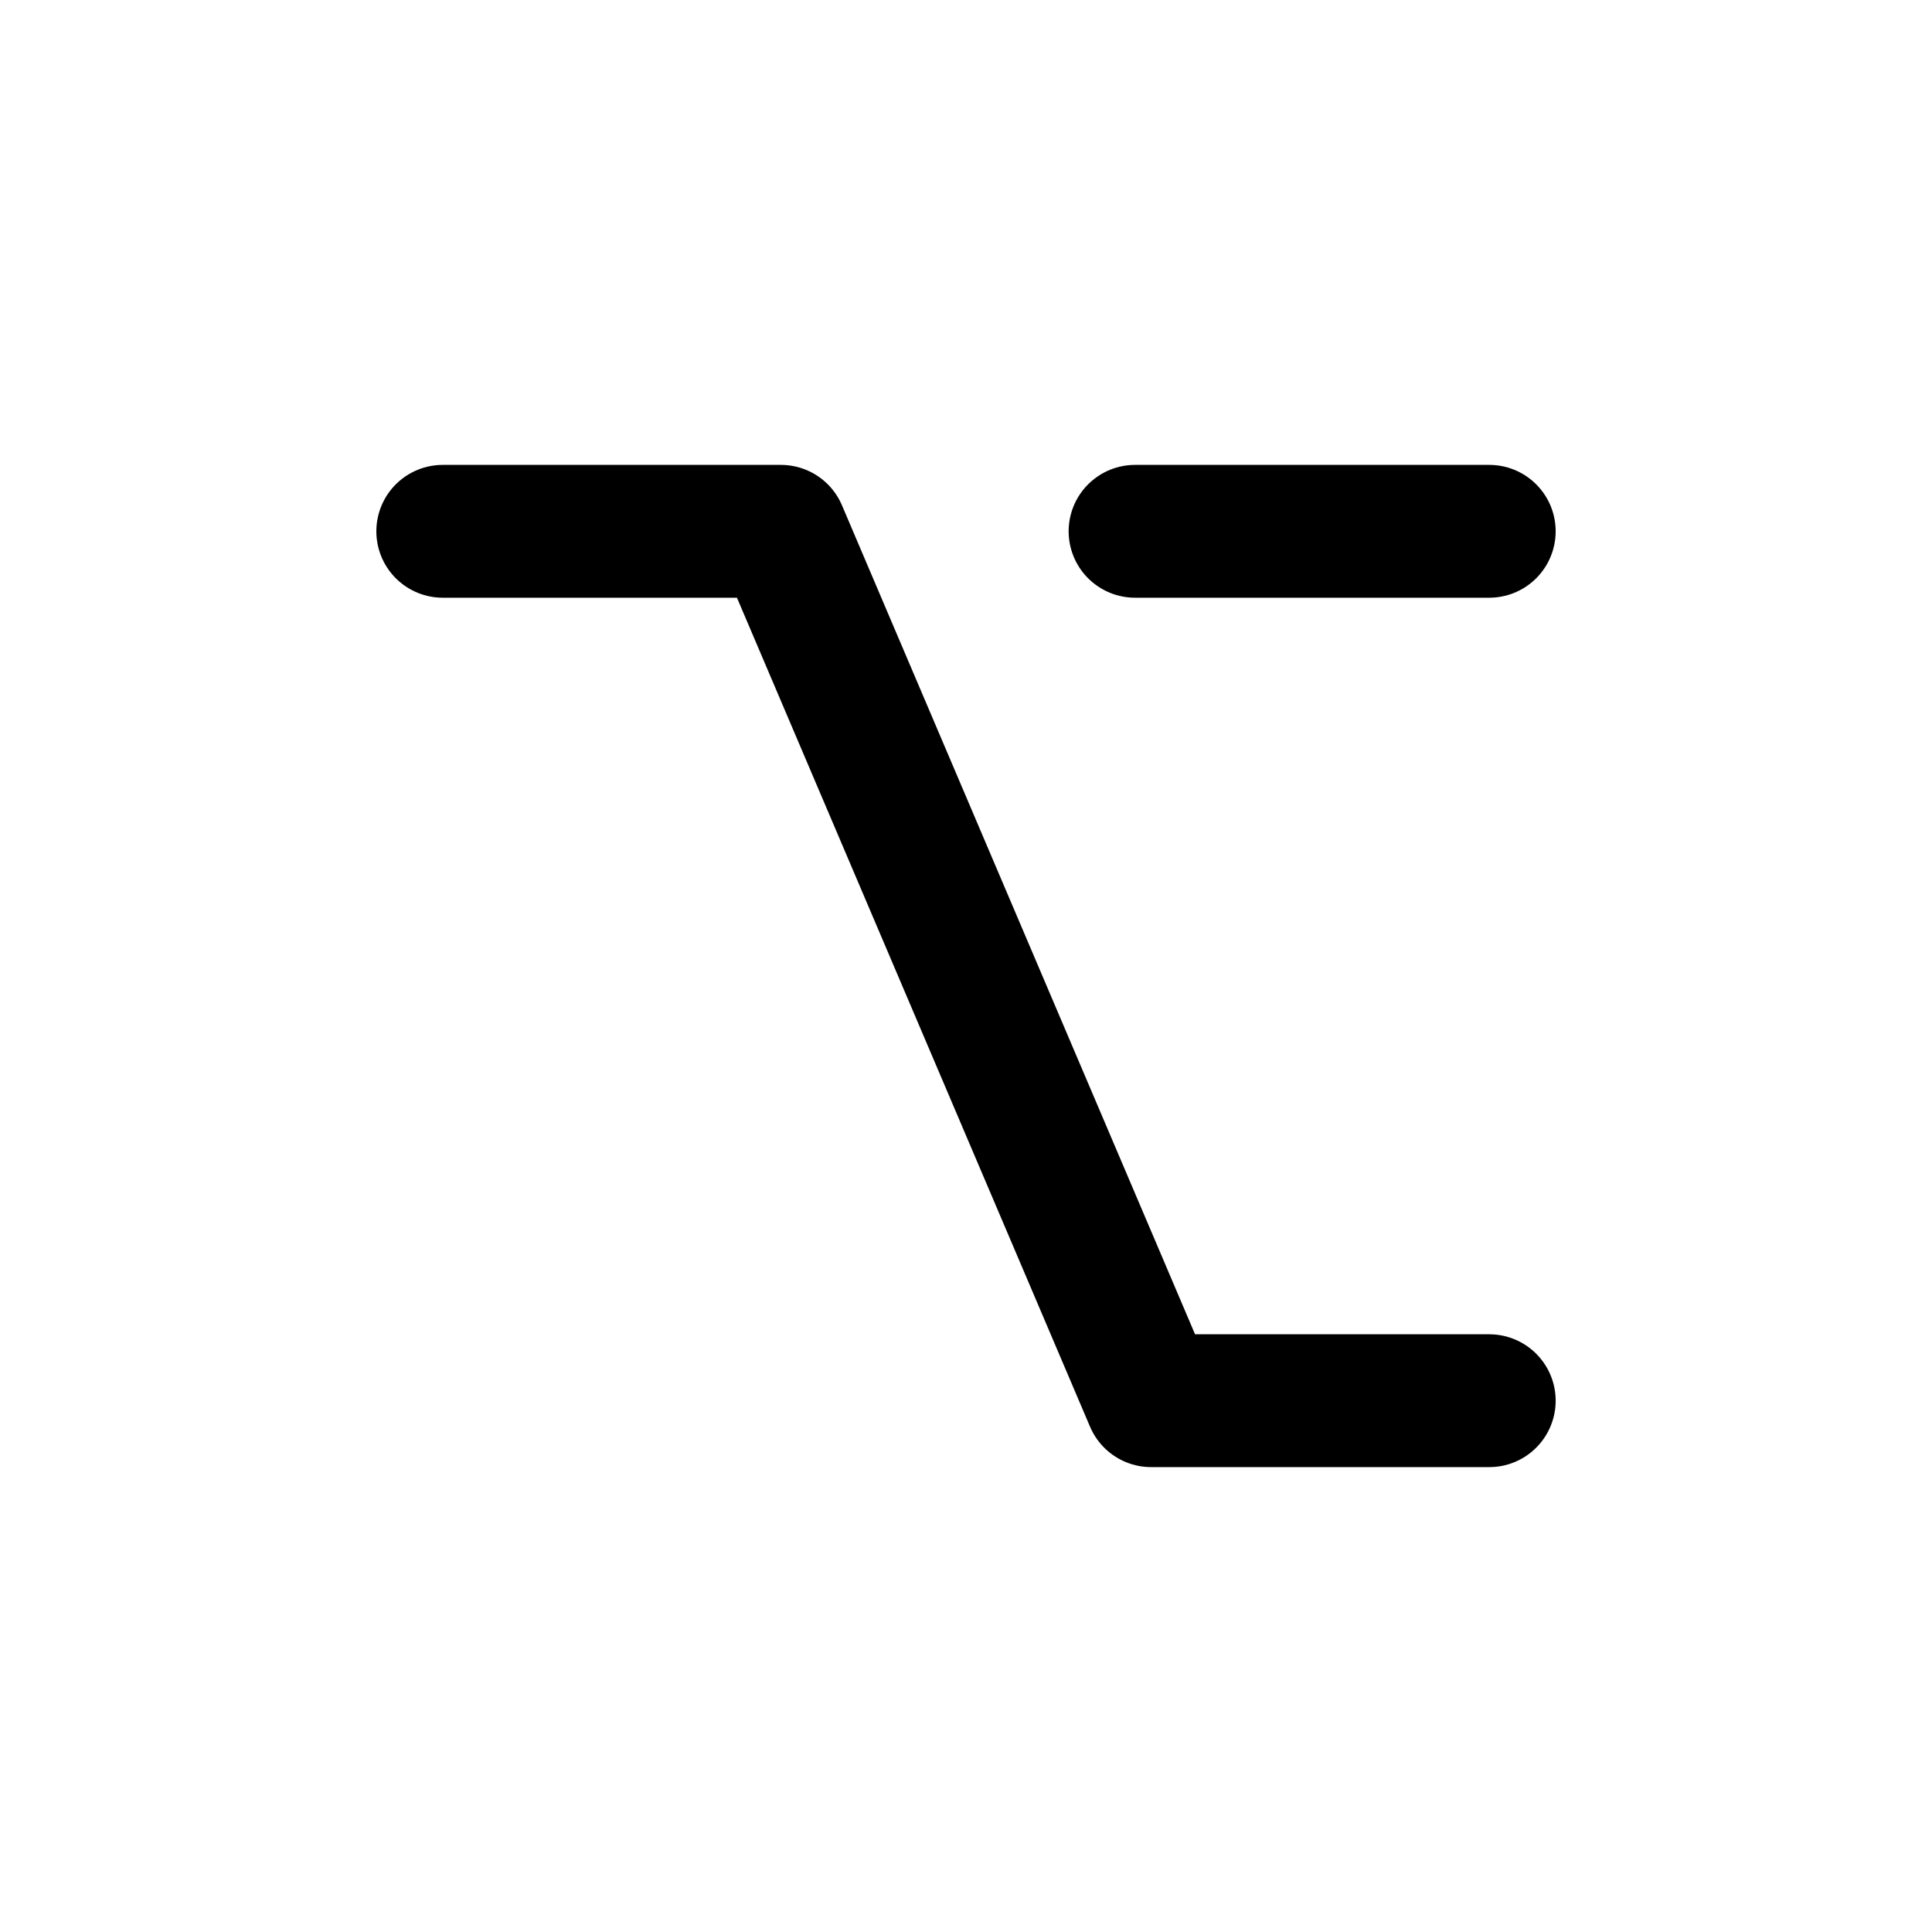
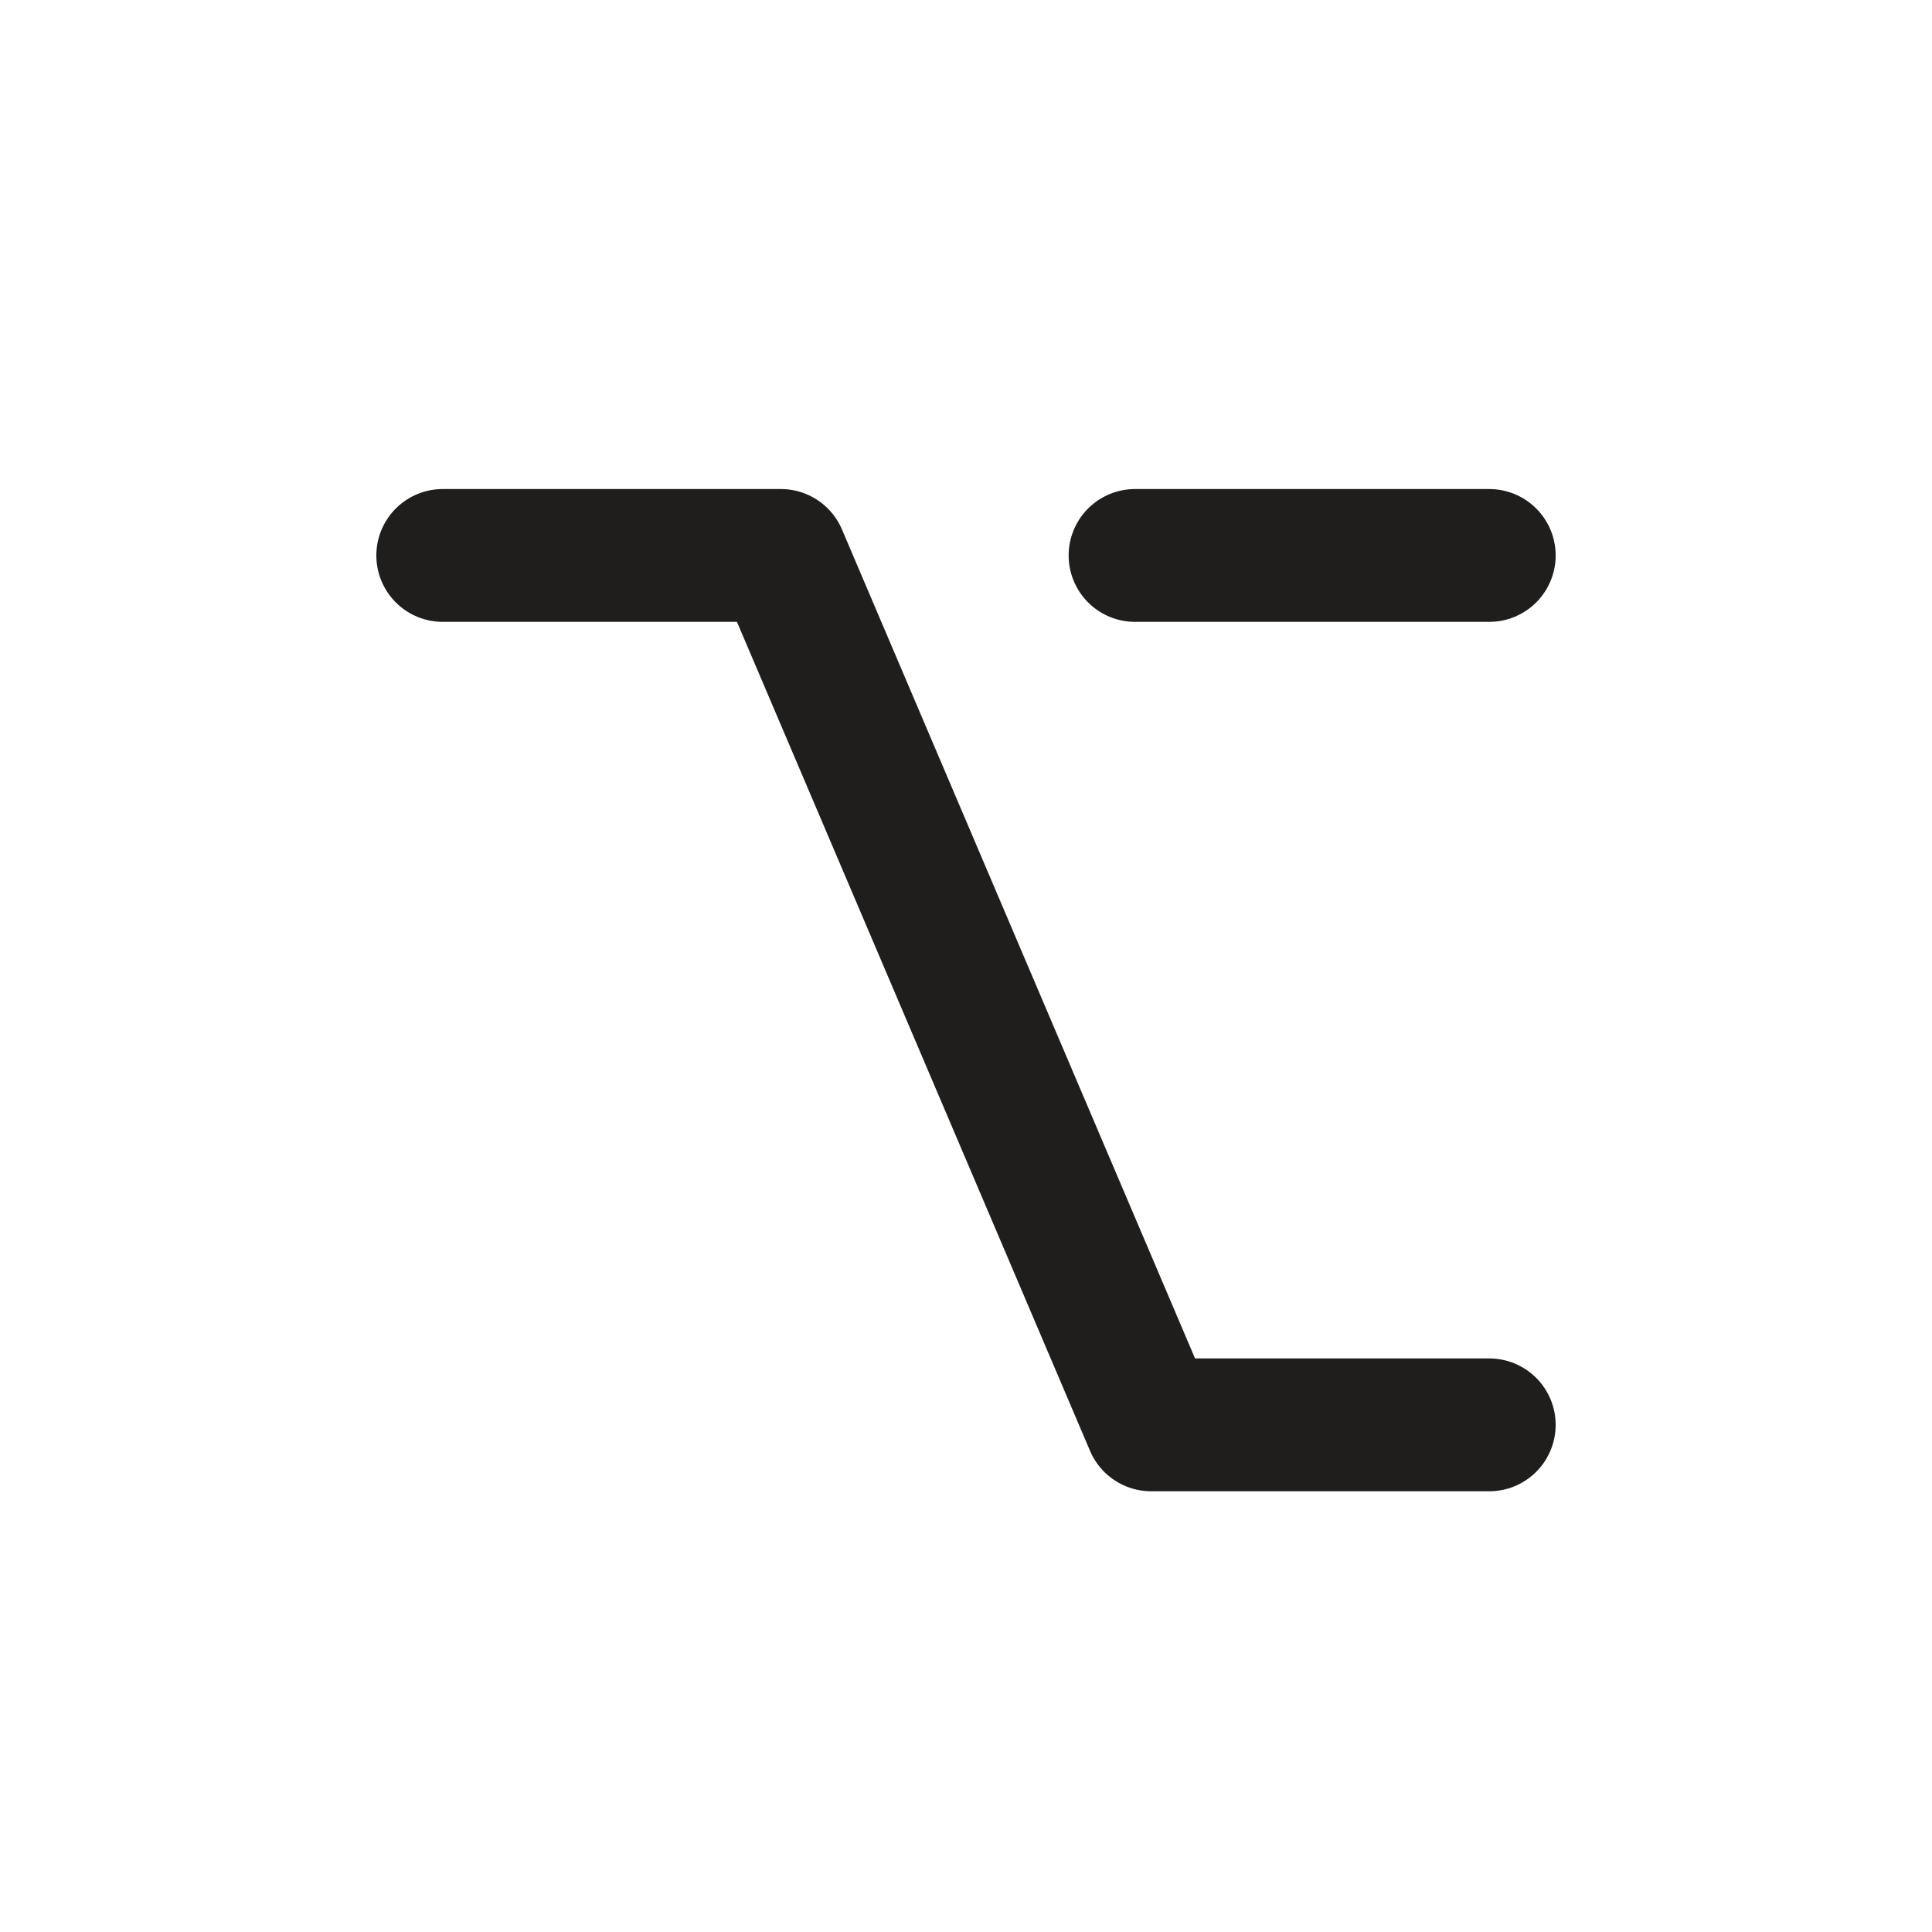
- <svg xmlns="http://www.w3.org/2000/svg" width="24" height="24" viewBox="0 0 24 24">
-   <g fill="none" stroke="black" stroke-width="1.65" stroke-linecap="round" stroke-linejoin="round">
-     <path d="M5.5 6.6H9.7L14.3 17.4H18.5M14.1 6.6H18.5" />
-   </g>
+ <svg xmlns="http://www.w3.org/2000/svg" viewBox="0 0 24 24" fill="none">
+   <path d="M5.5 6.9H9.7L14.3 17.7H18.5M14.1 6.9H18.5" stroke="#1F1E1D" stroke-width="1.65" stroke-linecap="round" stroke-linejoin="round" />
</svg>
